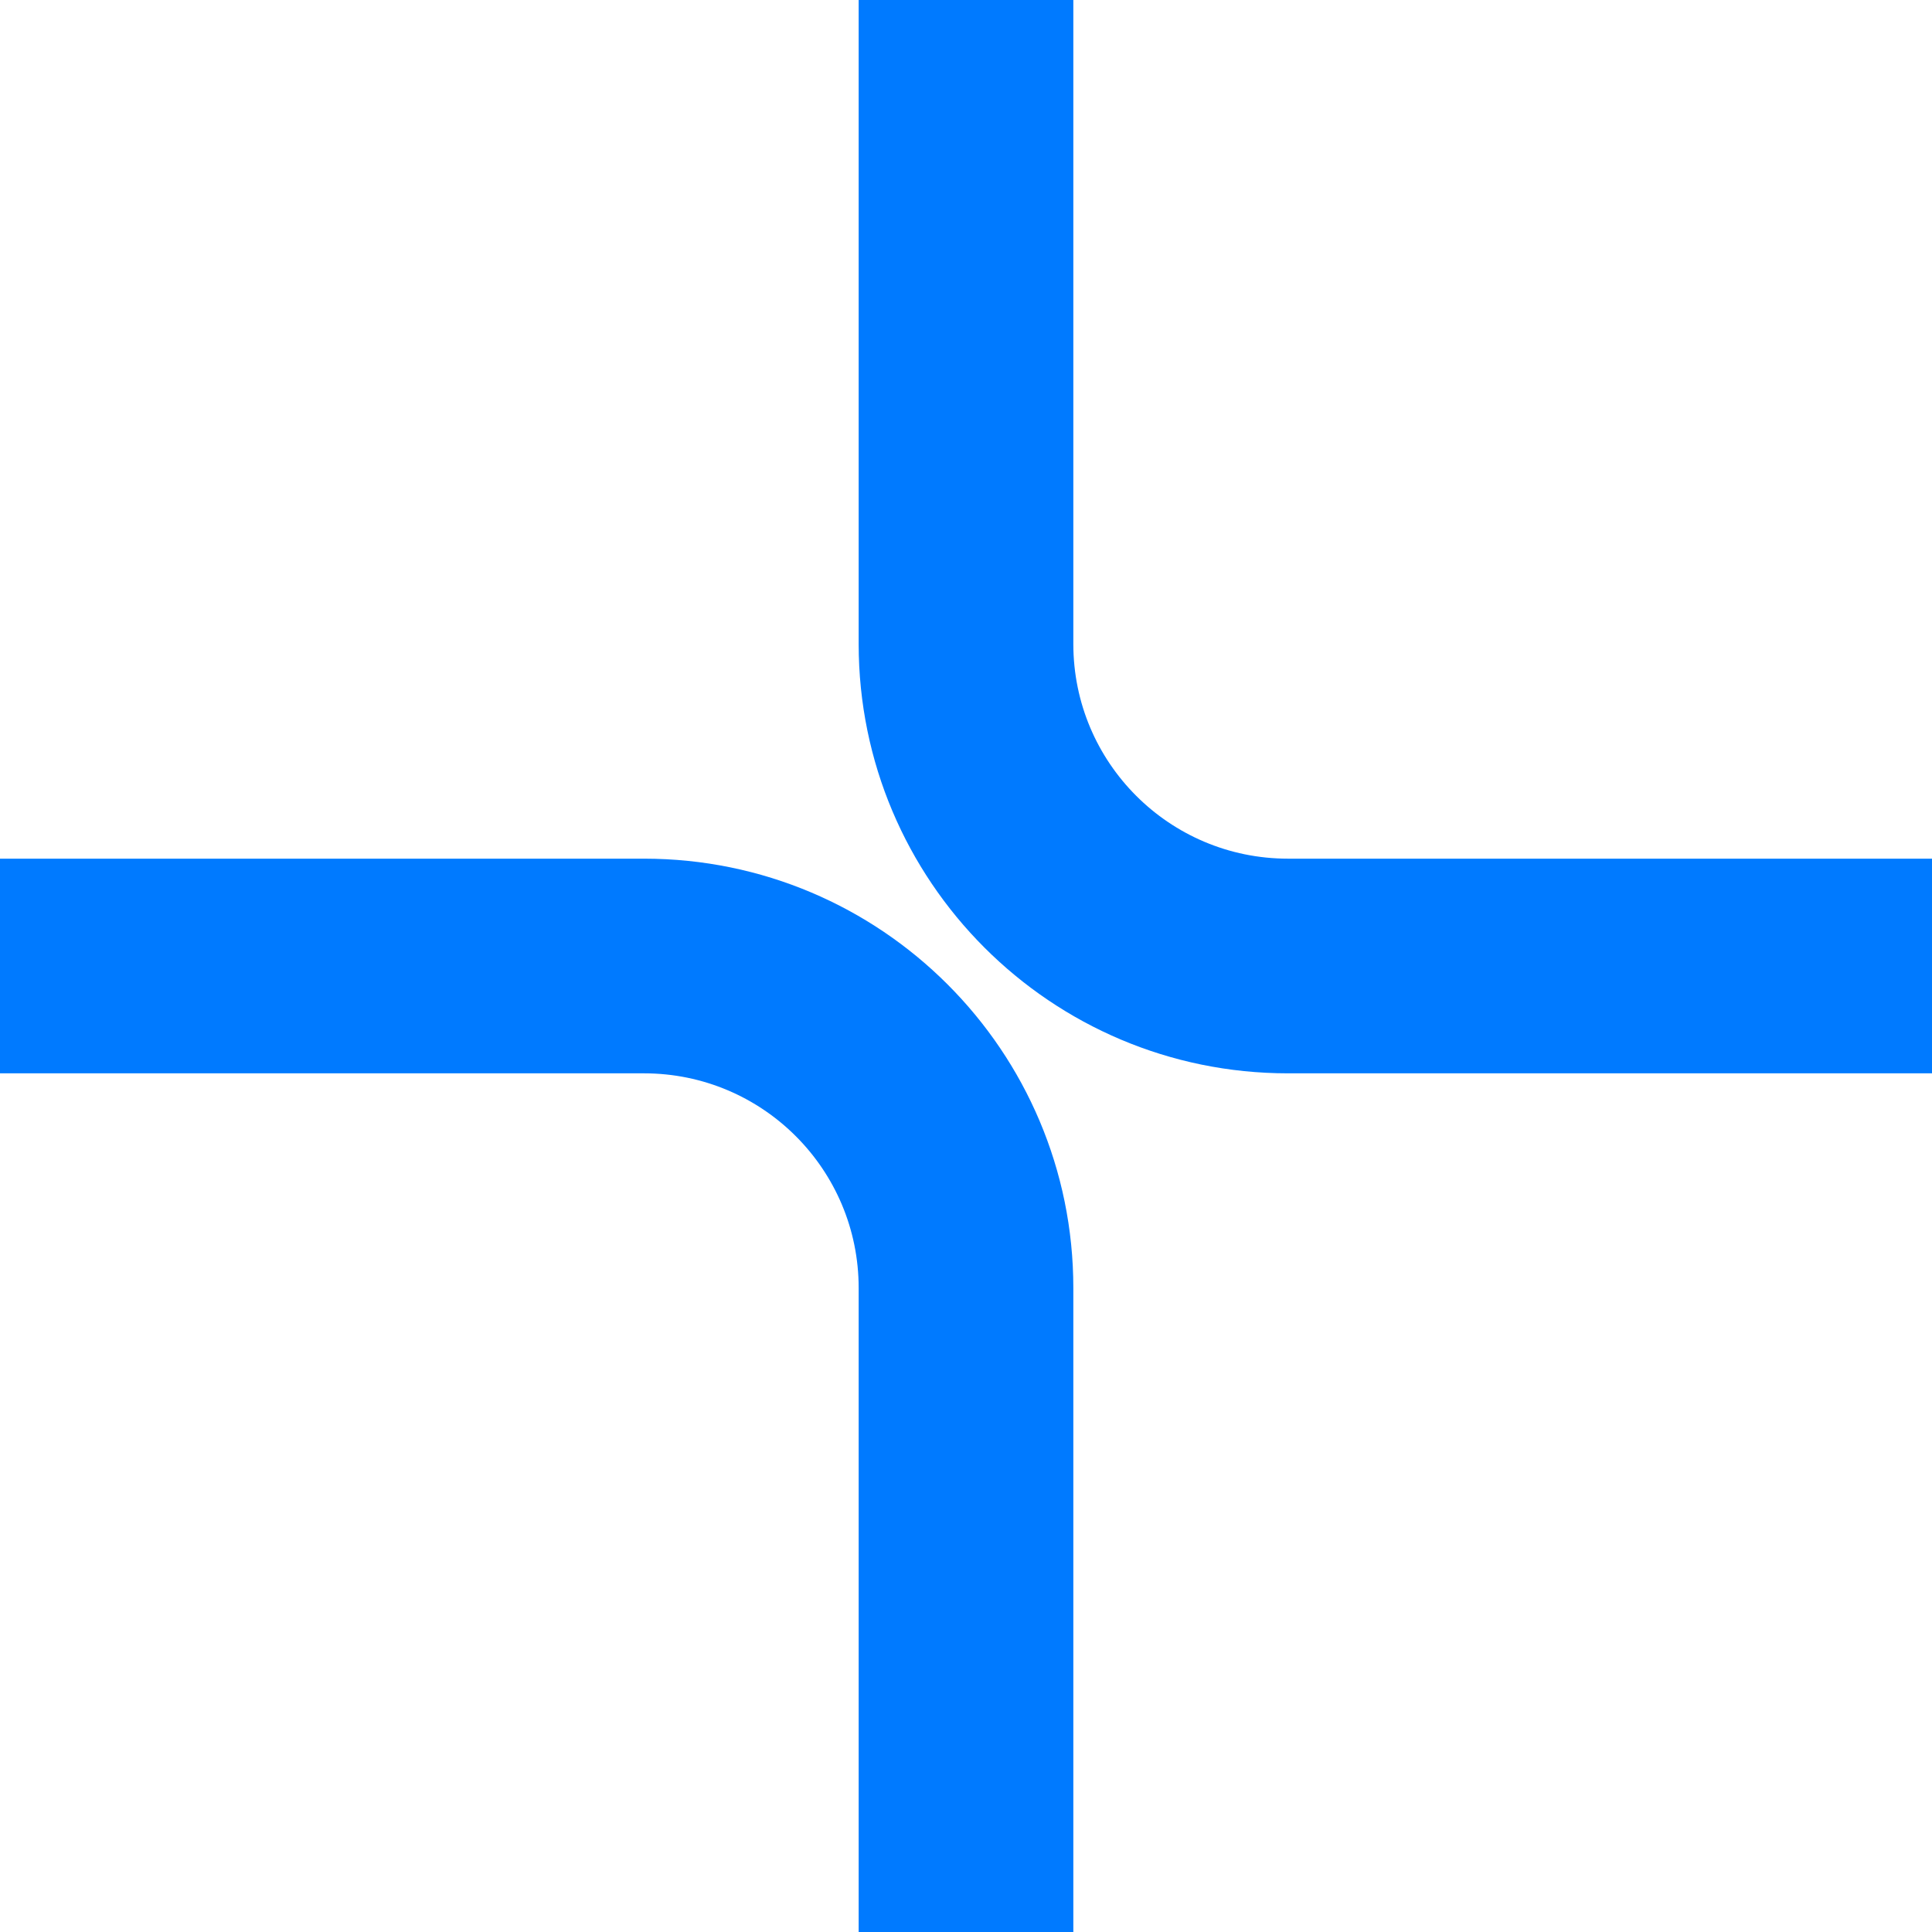
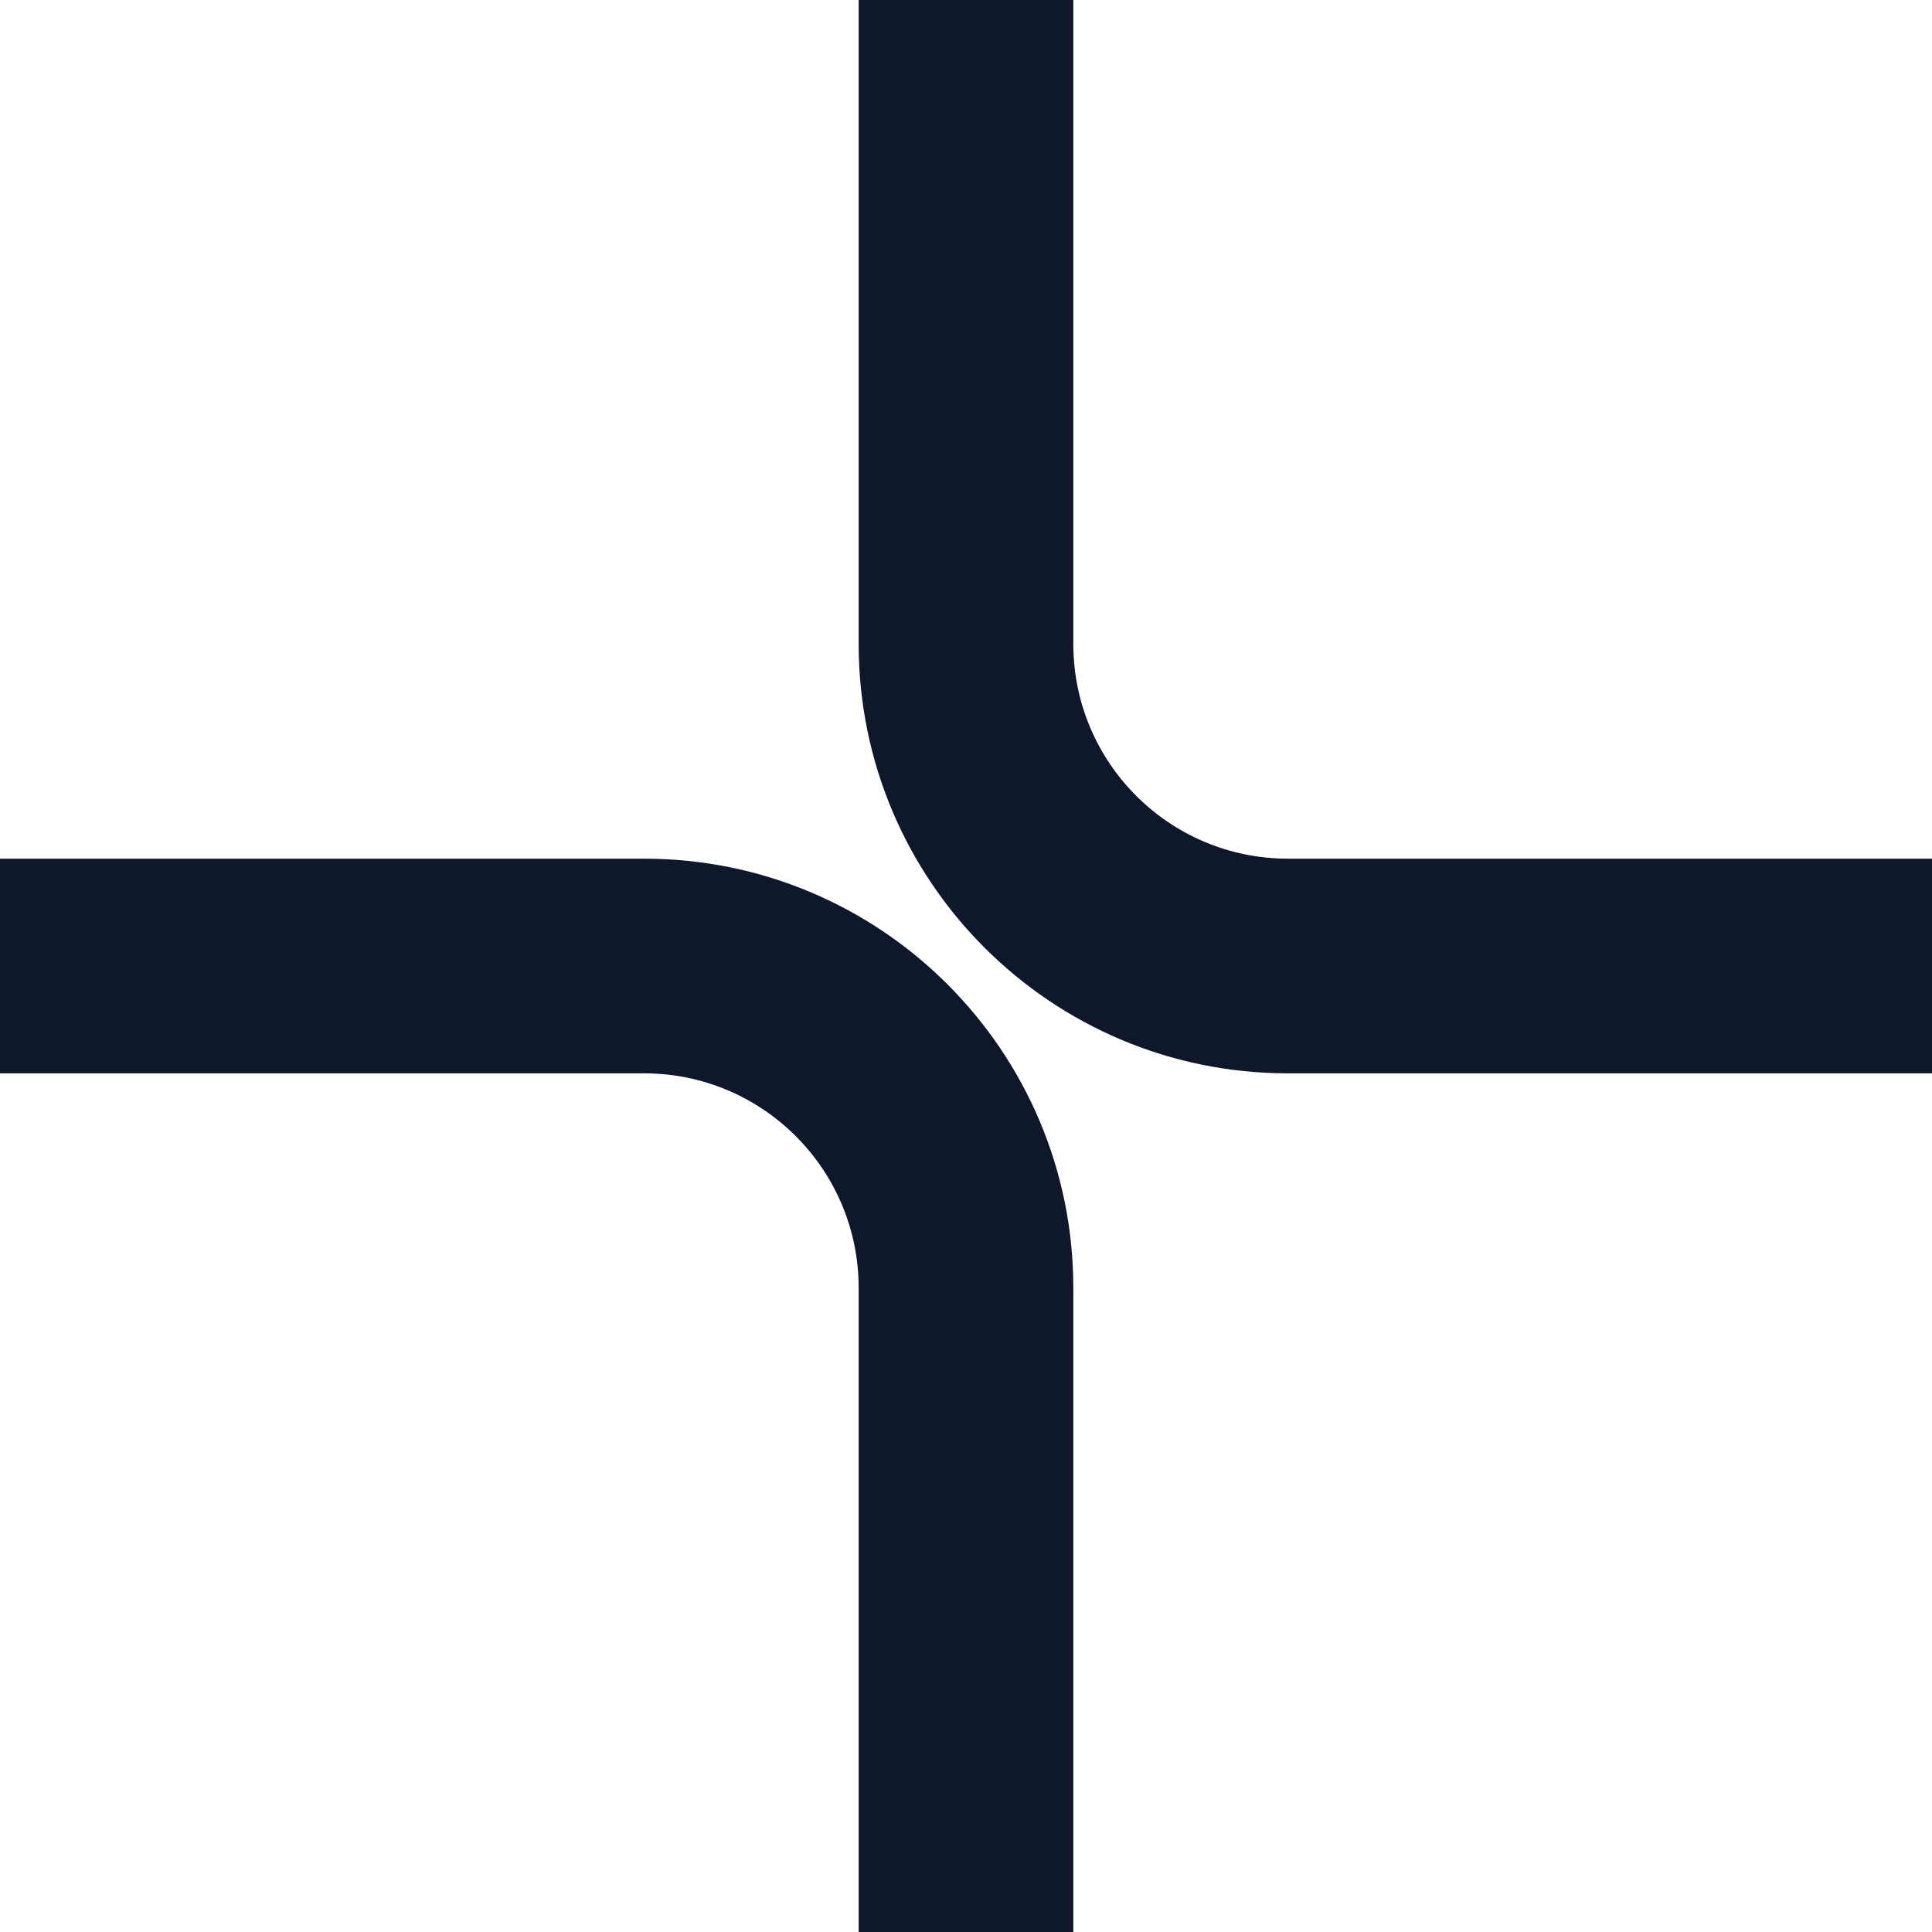
<svg xmlns="http://www.w3.org/2000/svg" width="18" height="18" viewBox="0 0 18 18" fill="none">
-   <path d="M18 10H12C9.791 10 8 8.209 8 6V0H10V6C10 7.105 10.895 8 12 8H18V10Z" fill="#007AFF" />
-   <path d="M0 8H6C8.209 8 10 9.791 10 12V18H8V12C8 10.895 7.105 10 6 10H0V8Z" fill="#007AFF" />
+   <path d="M18 10H12C9.791 10 8 8.209 8 6V0H10V6C10 7.105 10.895 8 12 8H18V10Z" fill="#0F172A" />
+   <path d="M0 8H6C8.209 8 10 9.791 10 12V18H8V12C8 10.895 7.105 10 6 10H0V8Z" fill="#0F172A" />
</svg>
